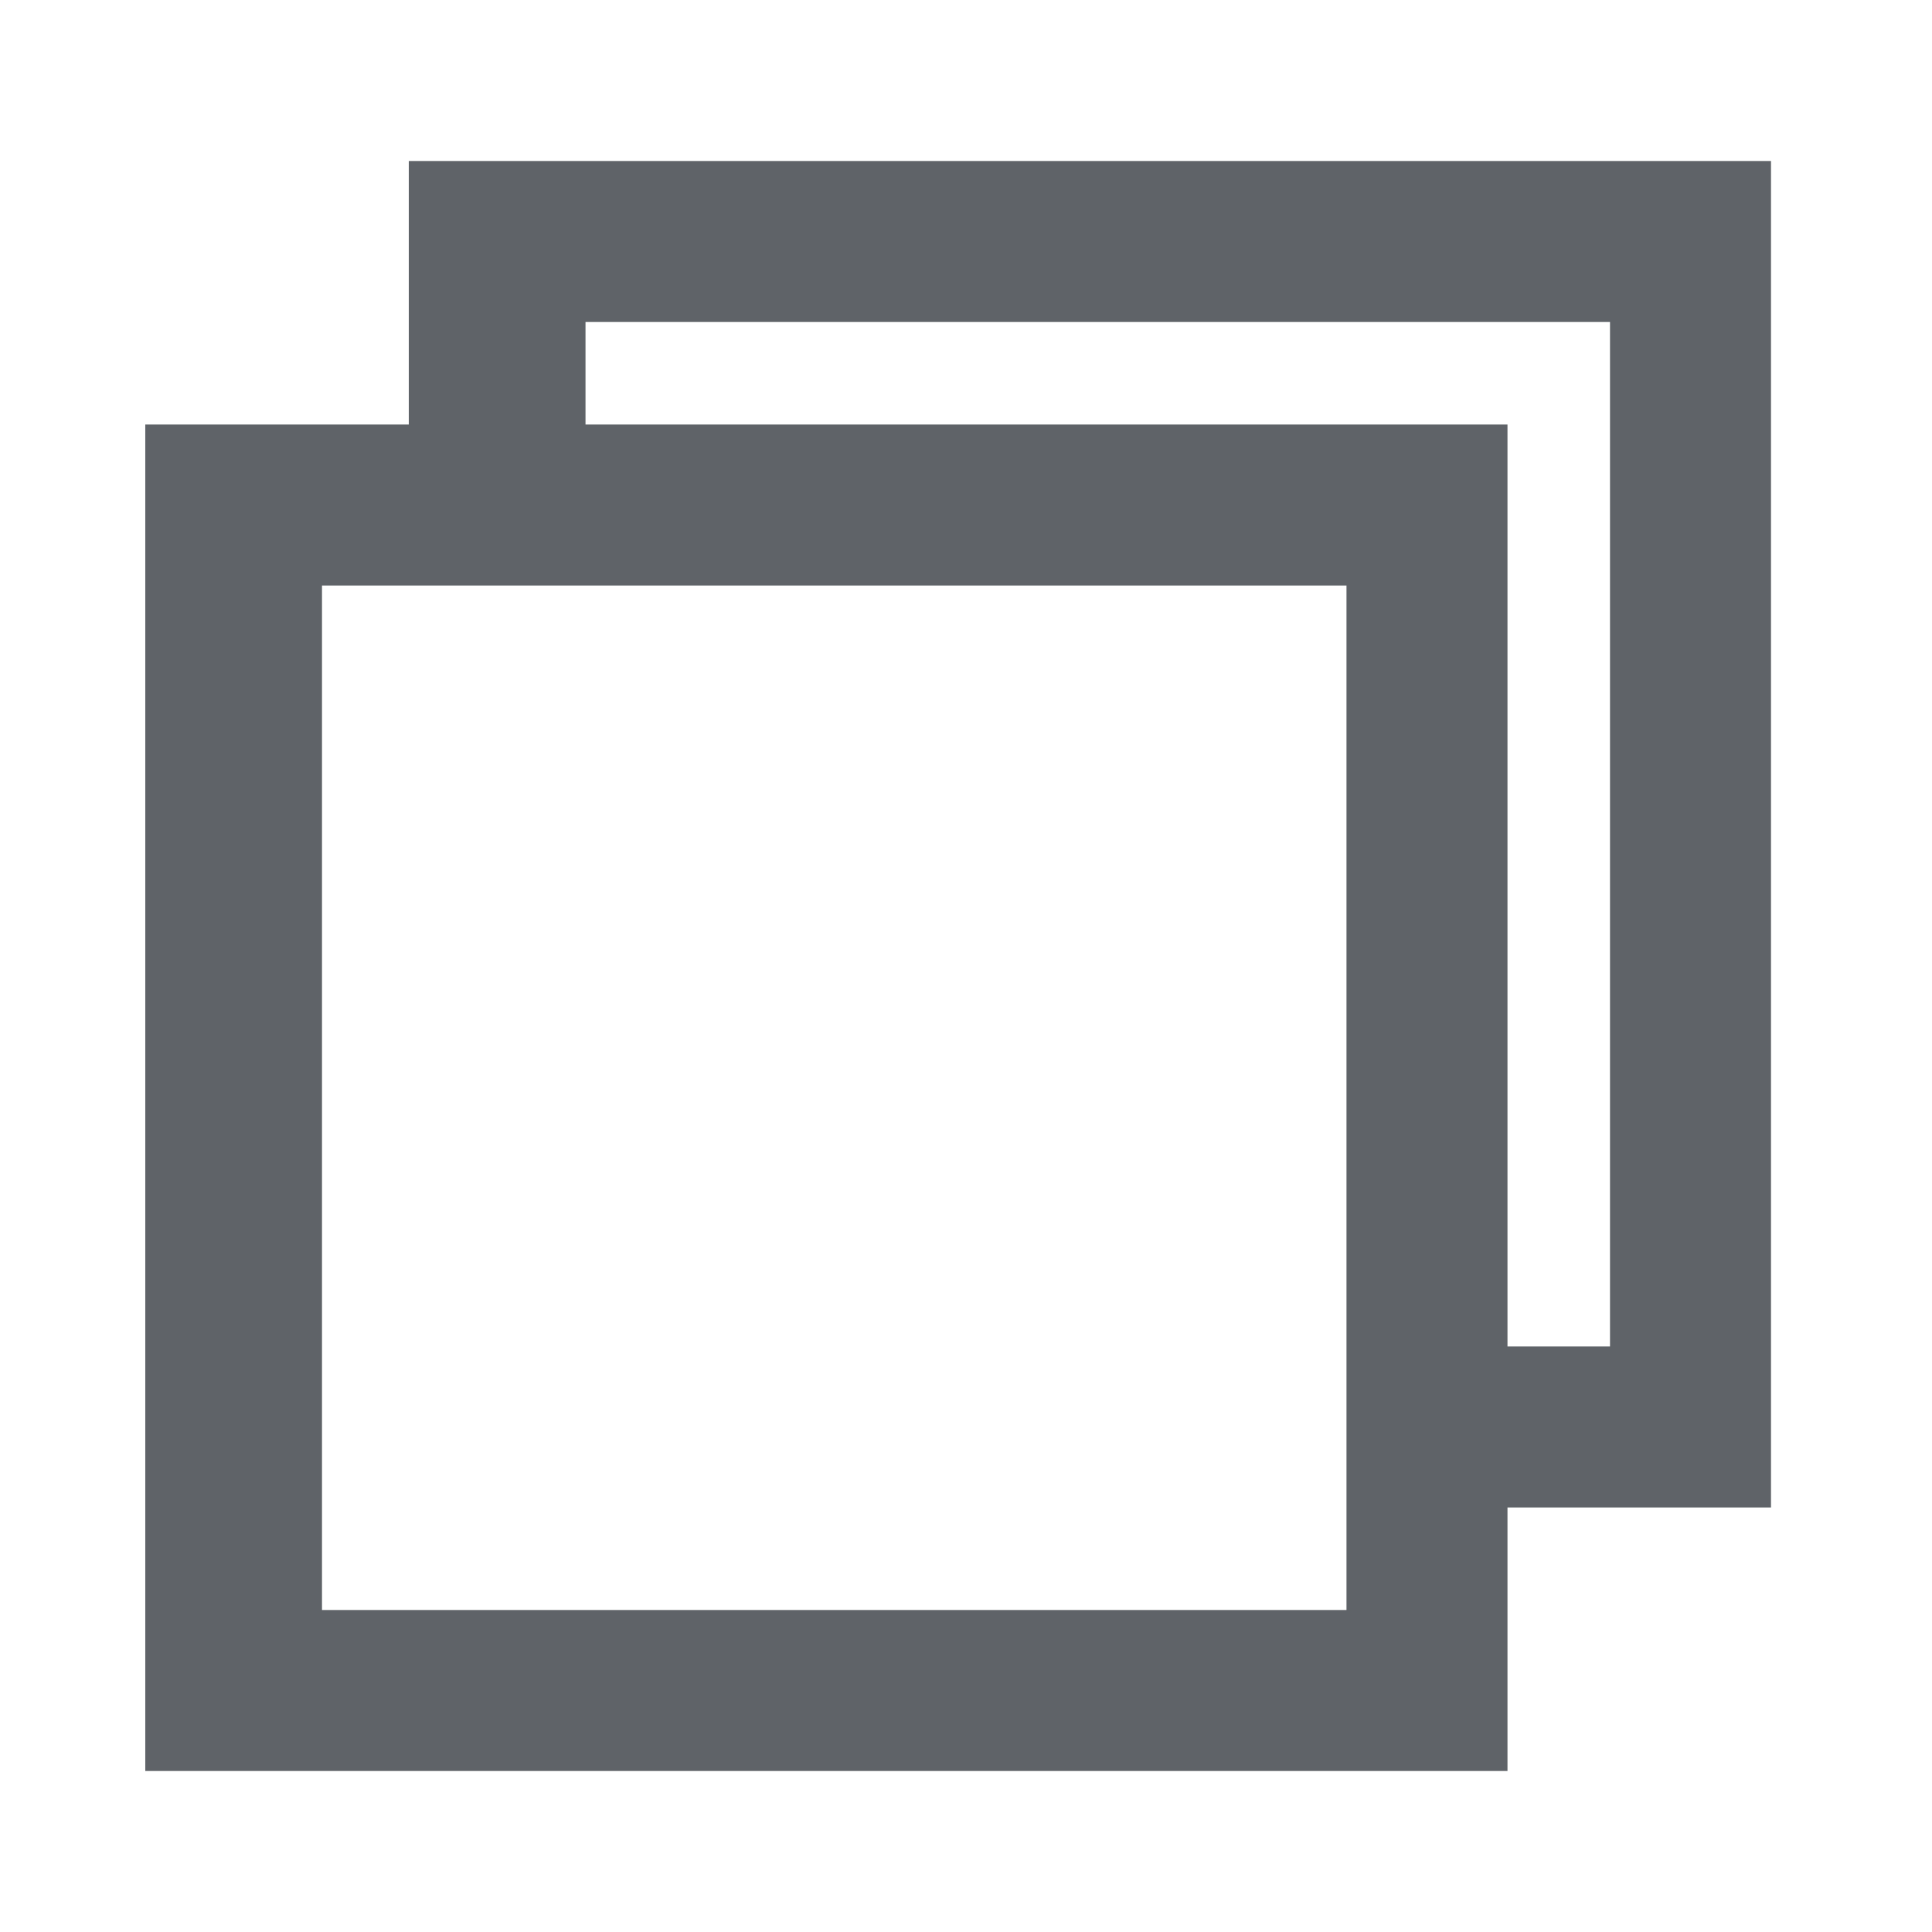
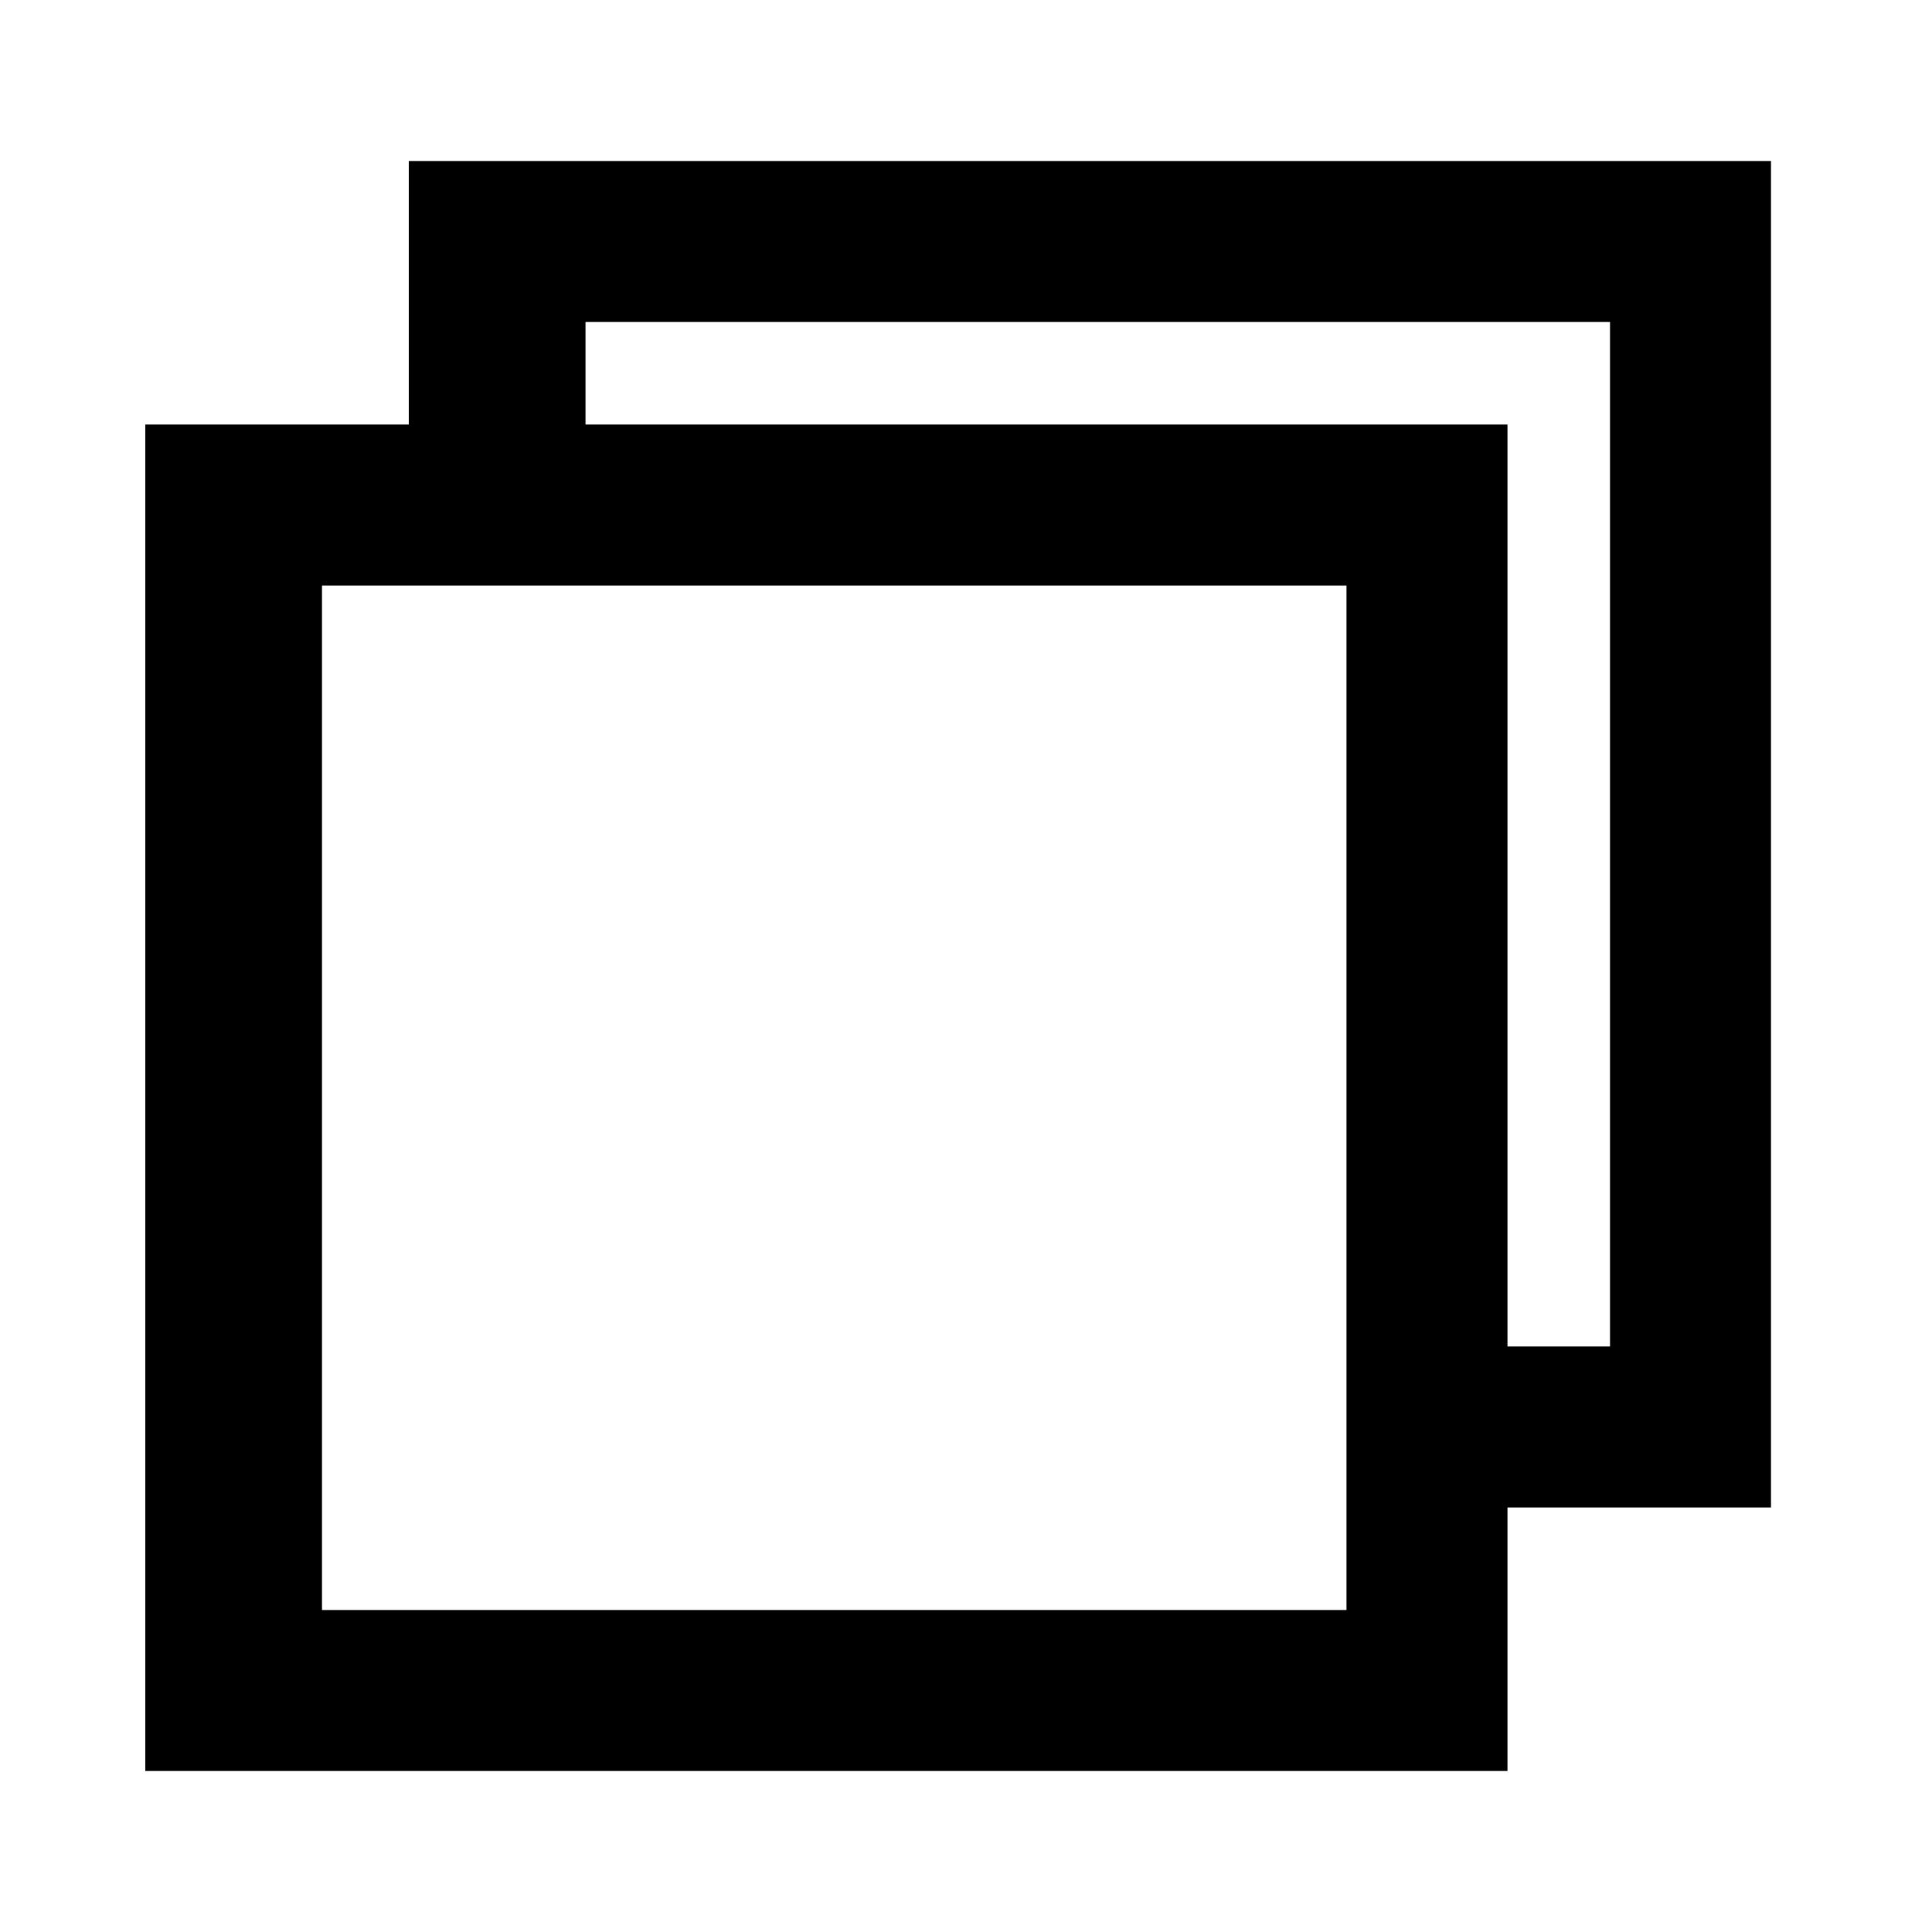
- <svg xmlns="http://www.w3.org/2000/svg" height="24px" viewBox="0 -960 960 960" width="24px" fill="#5f6368">
+ <svg xmlns="http://www.w3.org/2000/svg" height="24px" viewBox="0 -960 960 960" width="24px" fill="currentColor">
  <path d="m 203.125,-880 v 130.938 H 72.188 V -80 h 676.875 V -210.938 H 880 V -880 Z m 87.812,80 H 800 v 509.062 h -50.938 v -458.125 H 290.938 Z M 160,-669.062 h 509.062 c 0,169.688 0,339.375 0,509.062 H 160 Z" />
</svg>
